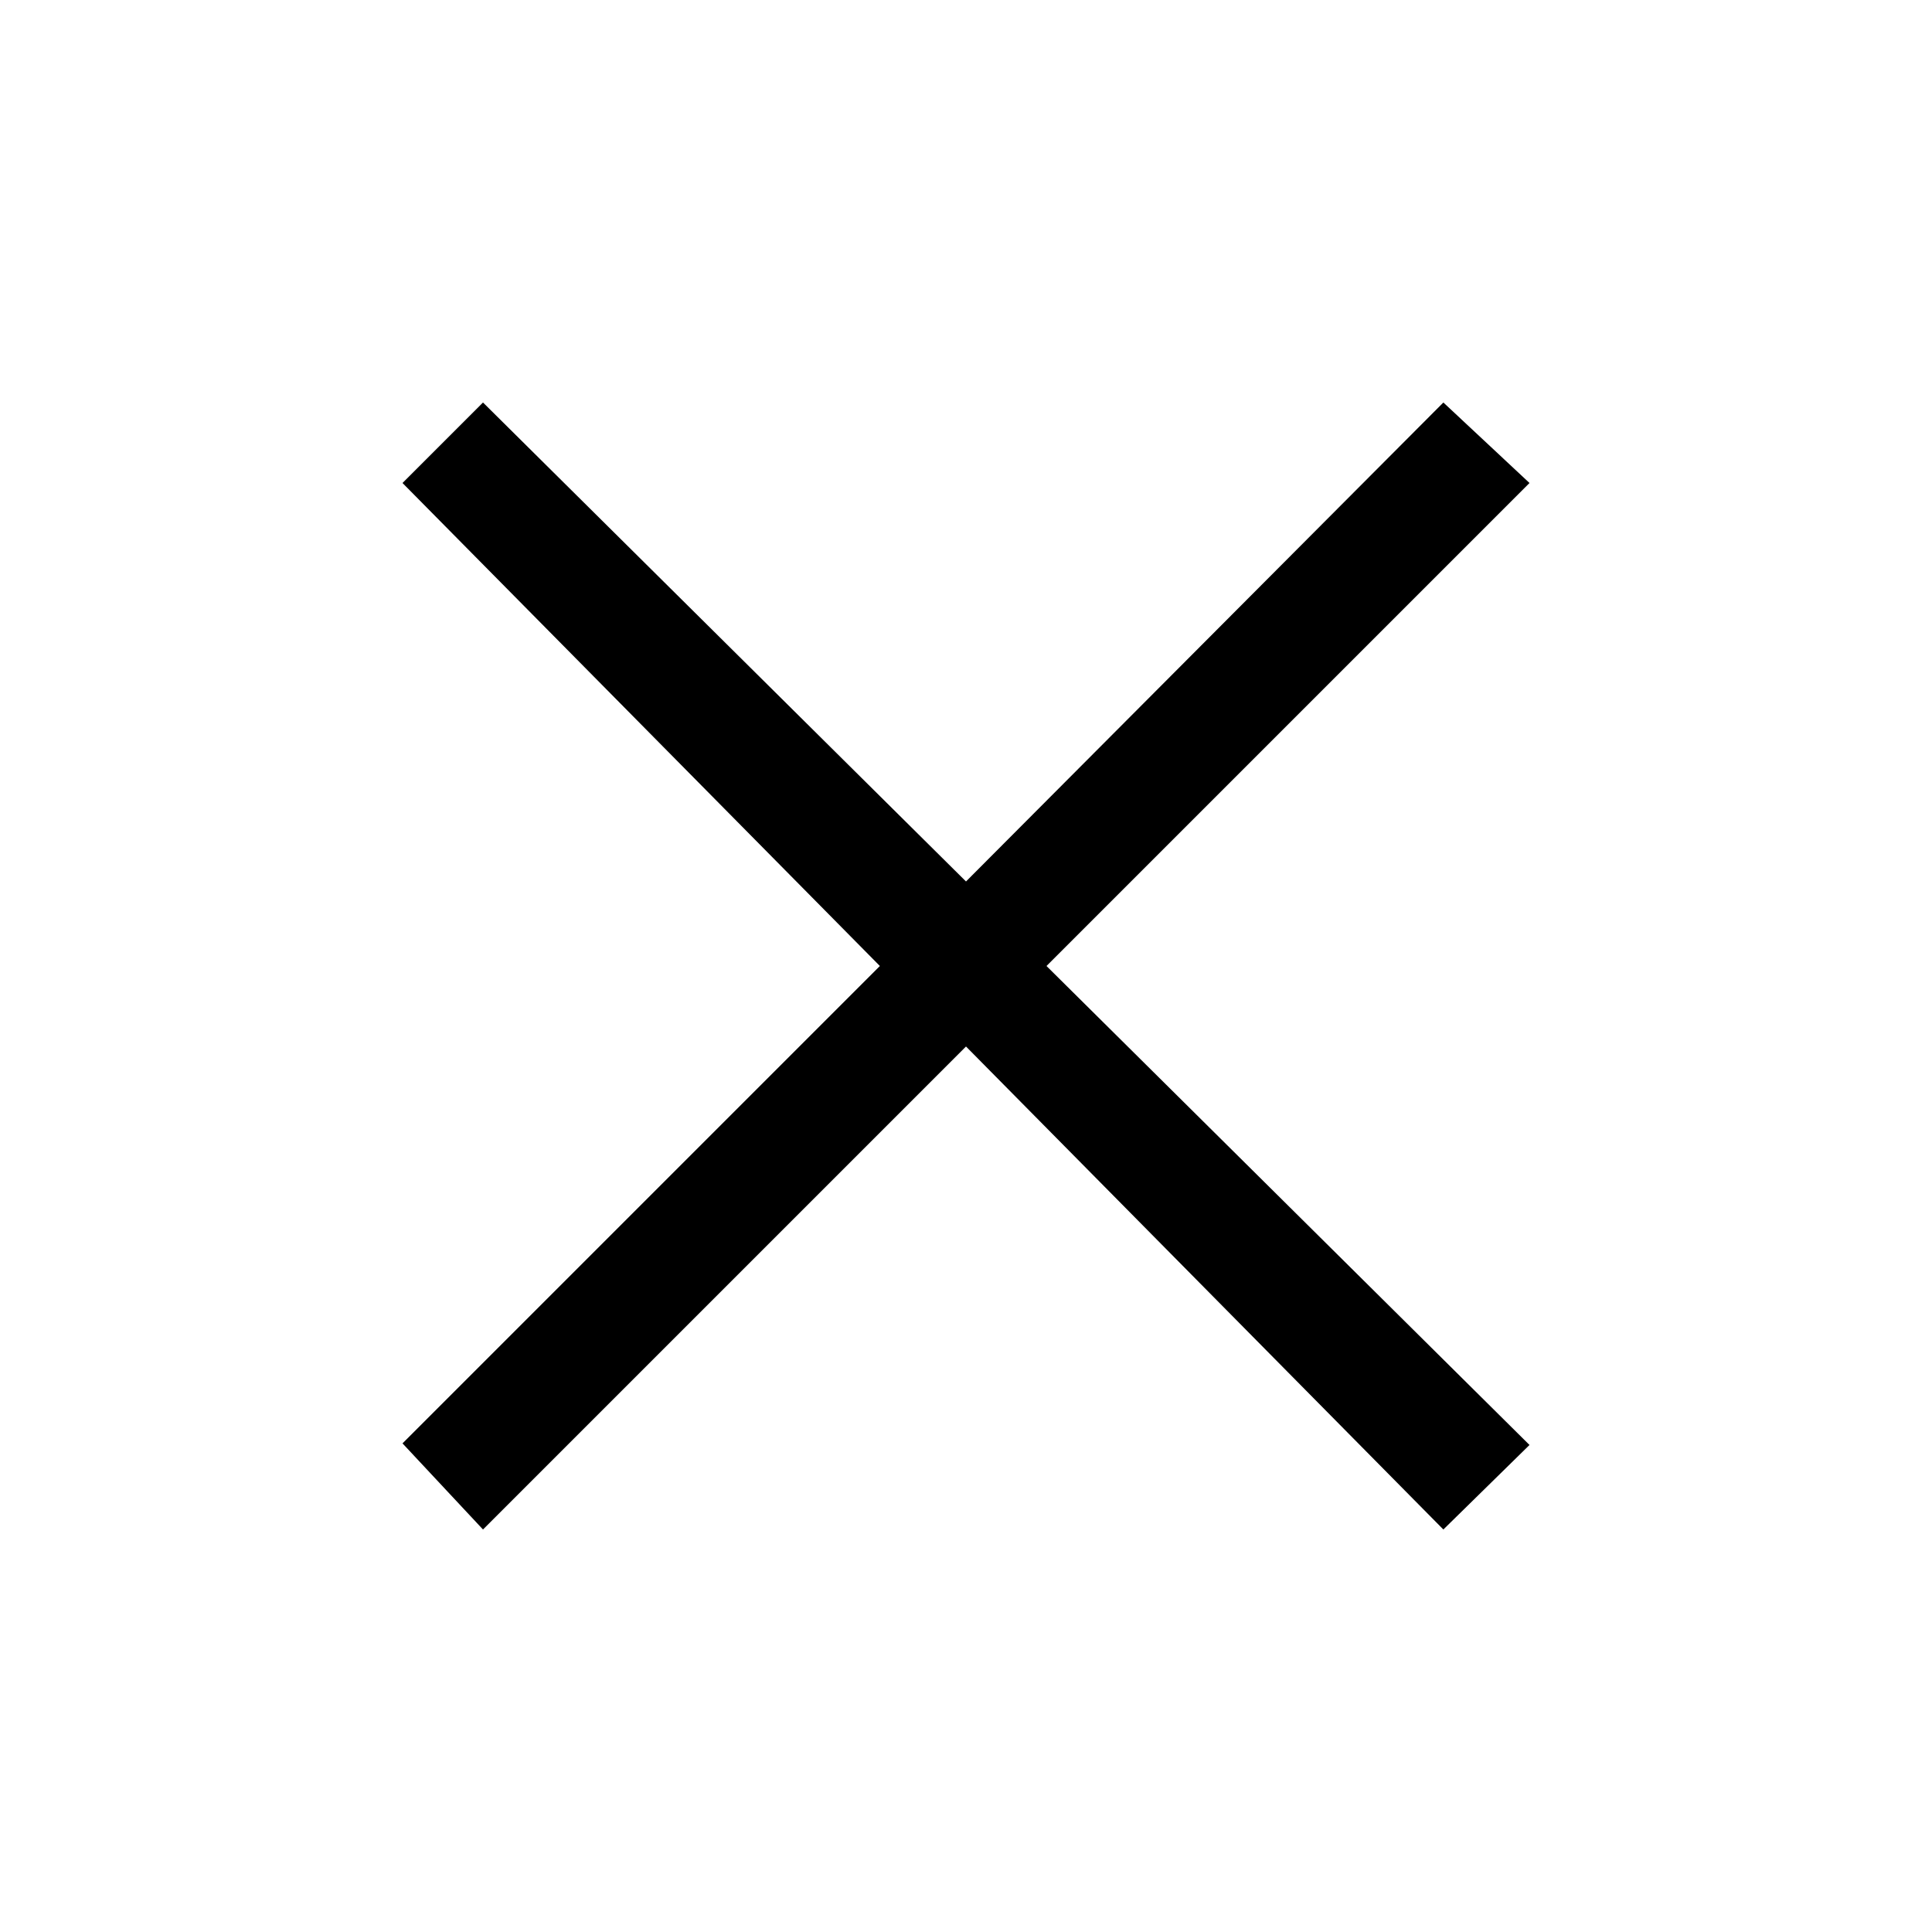
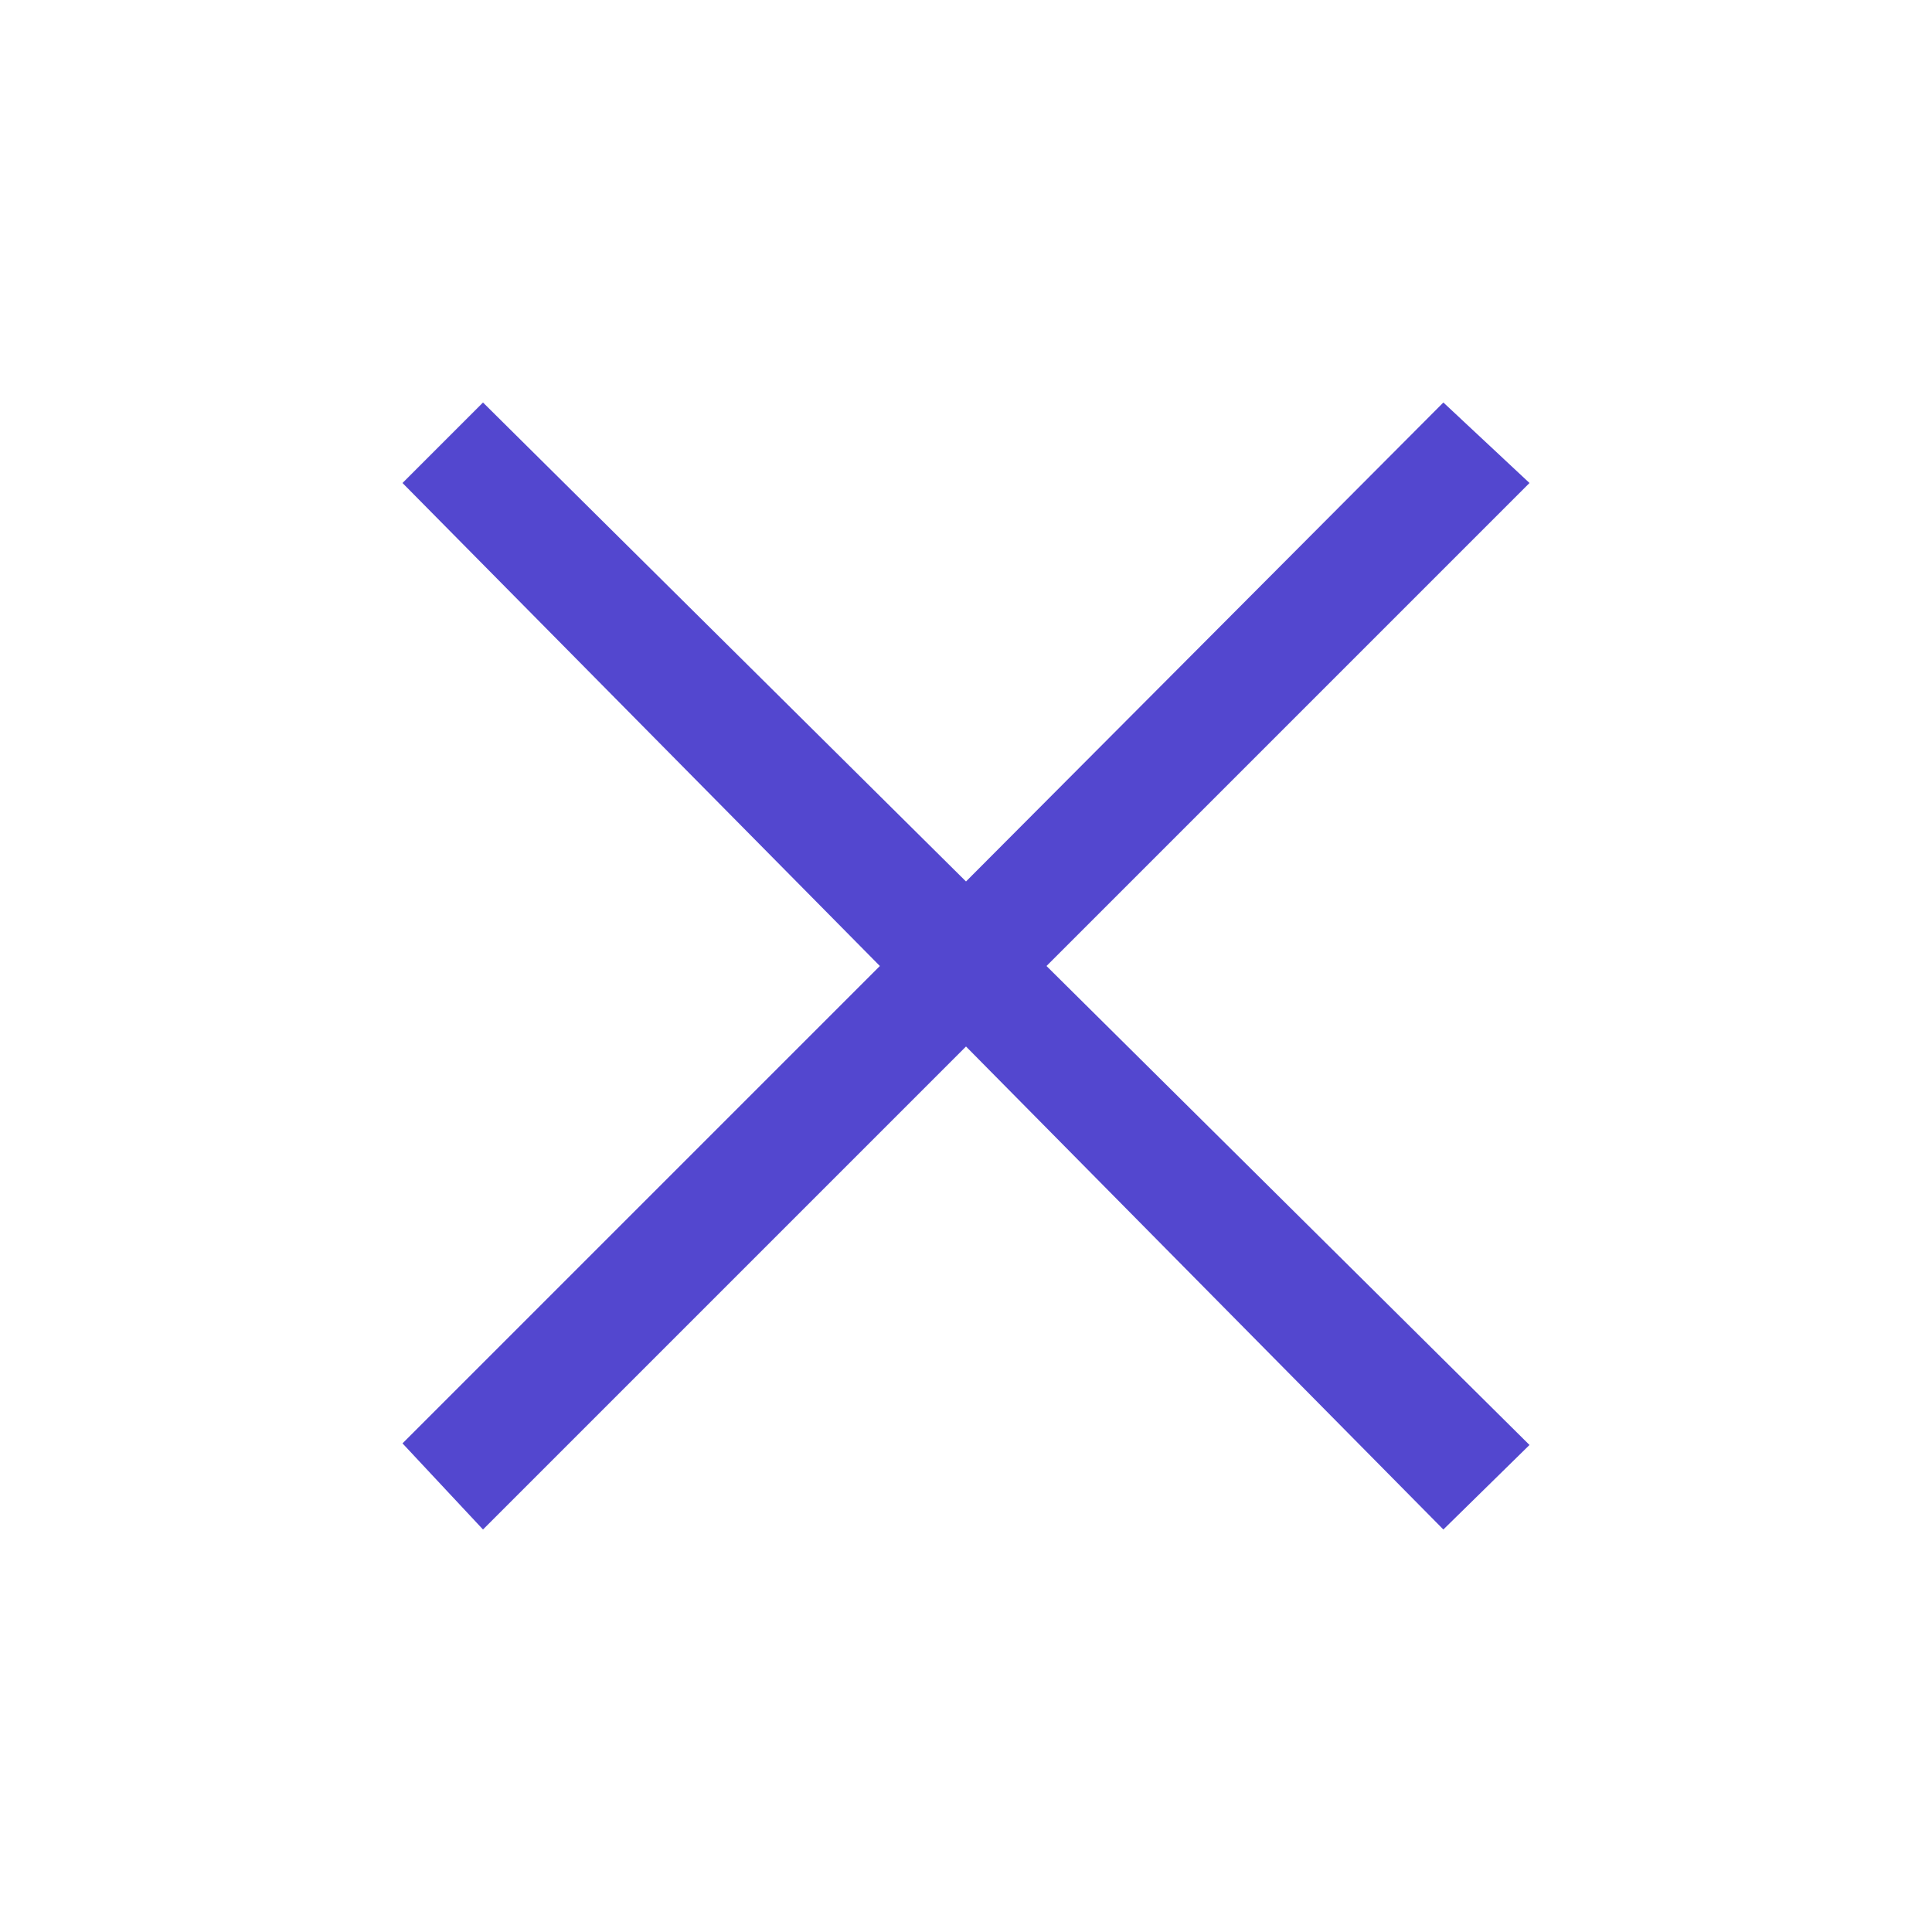
- <svg xmlns="http://www.w3.org/2000/svg" class="xds-icon xds-icon--fill-by-current-color xds-icon__close" viewBox="0 0 24 24" style="height: 24px; width: 24px;">
+ <svg xmlns="http://www.w3.org/2000/svg" fill="#5347cf" class="xds-icon xds-icon--fill-by-current-color xds-icon__close" viewBox="0 0 24 24" style="height: 24px; width: 24px;">
  <path d="M13,12l6,5.95L17.93,19,12,13,6,19,5,17.93,10.93,12,5,6,6,5l6,5.95L17.93,5,19,6Z" />
</svg>
